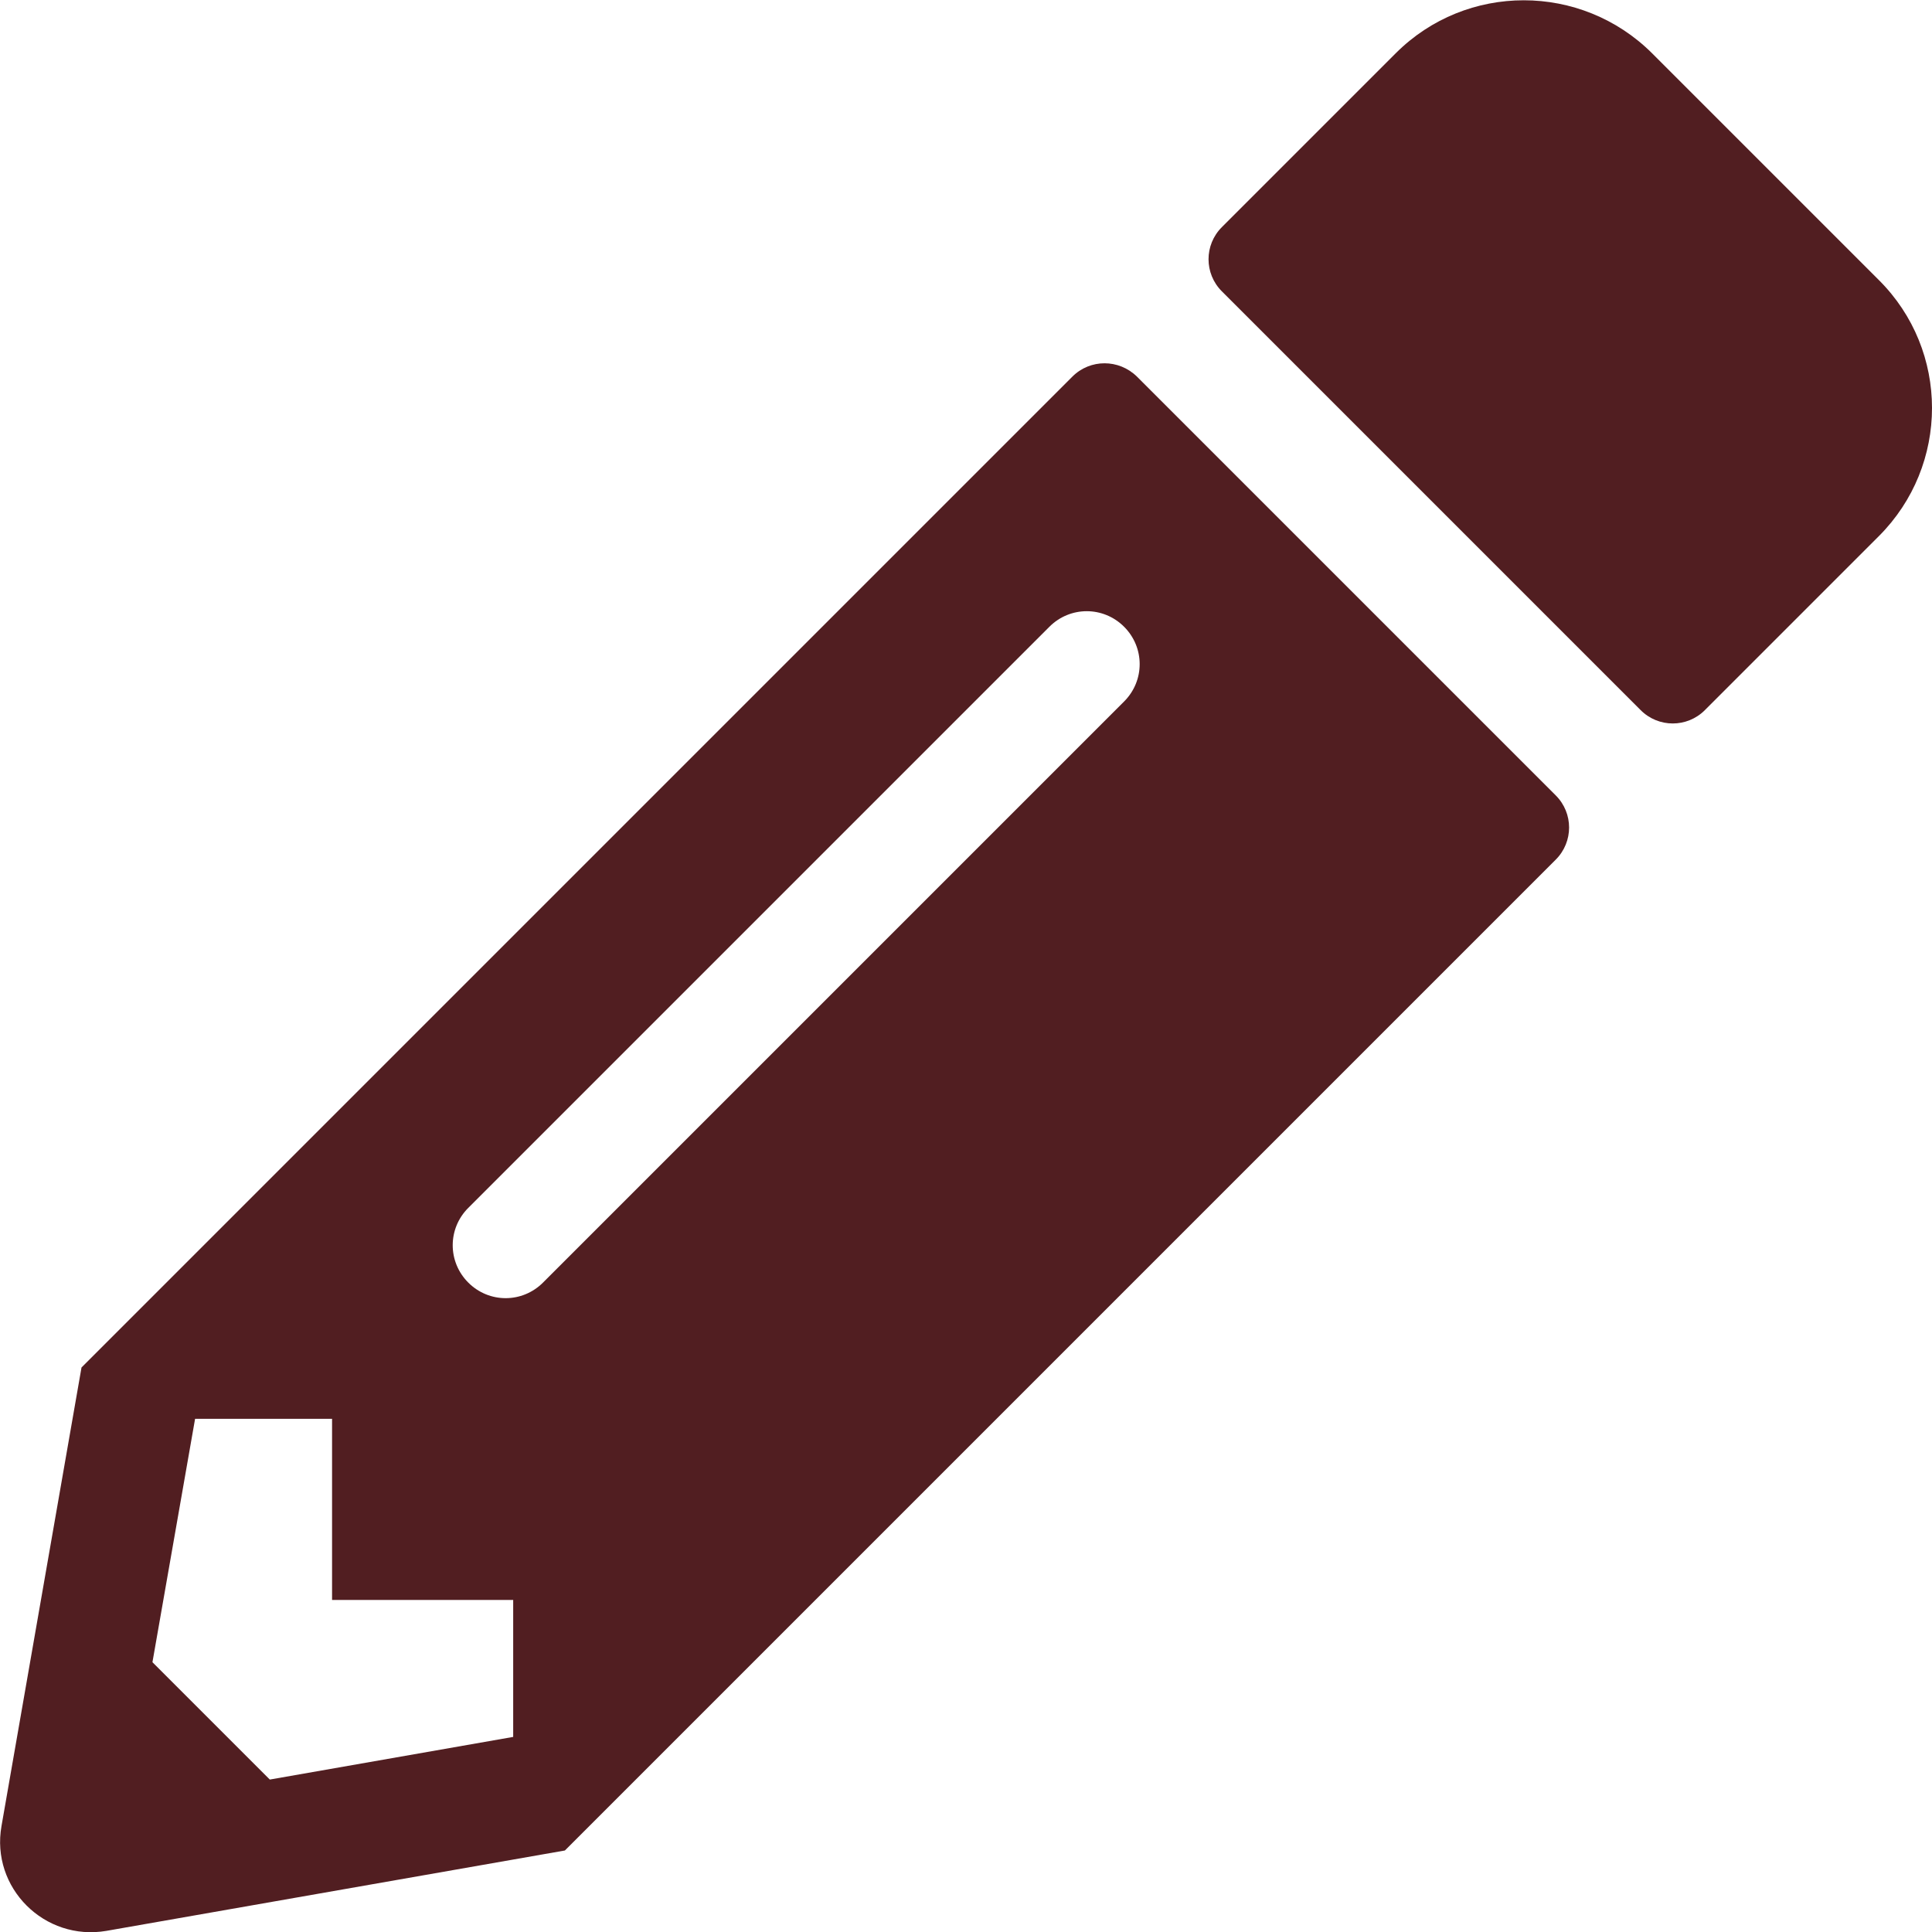
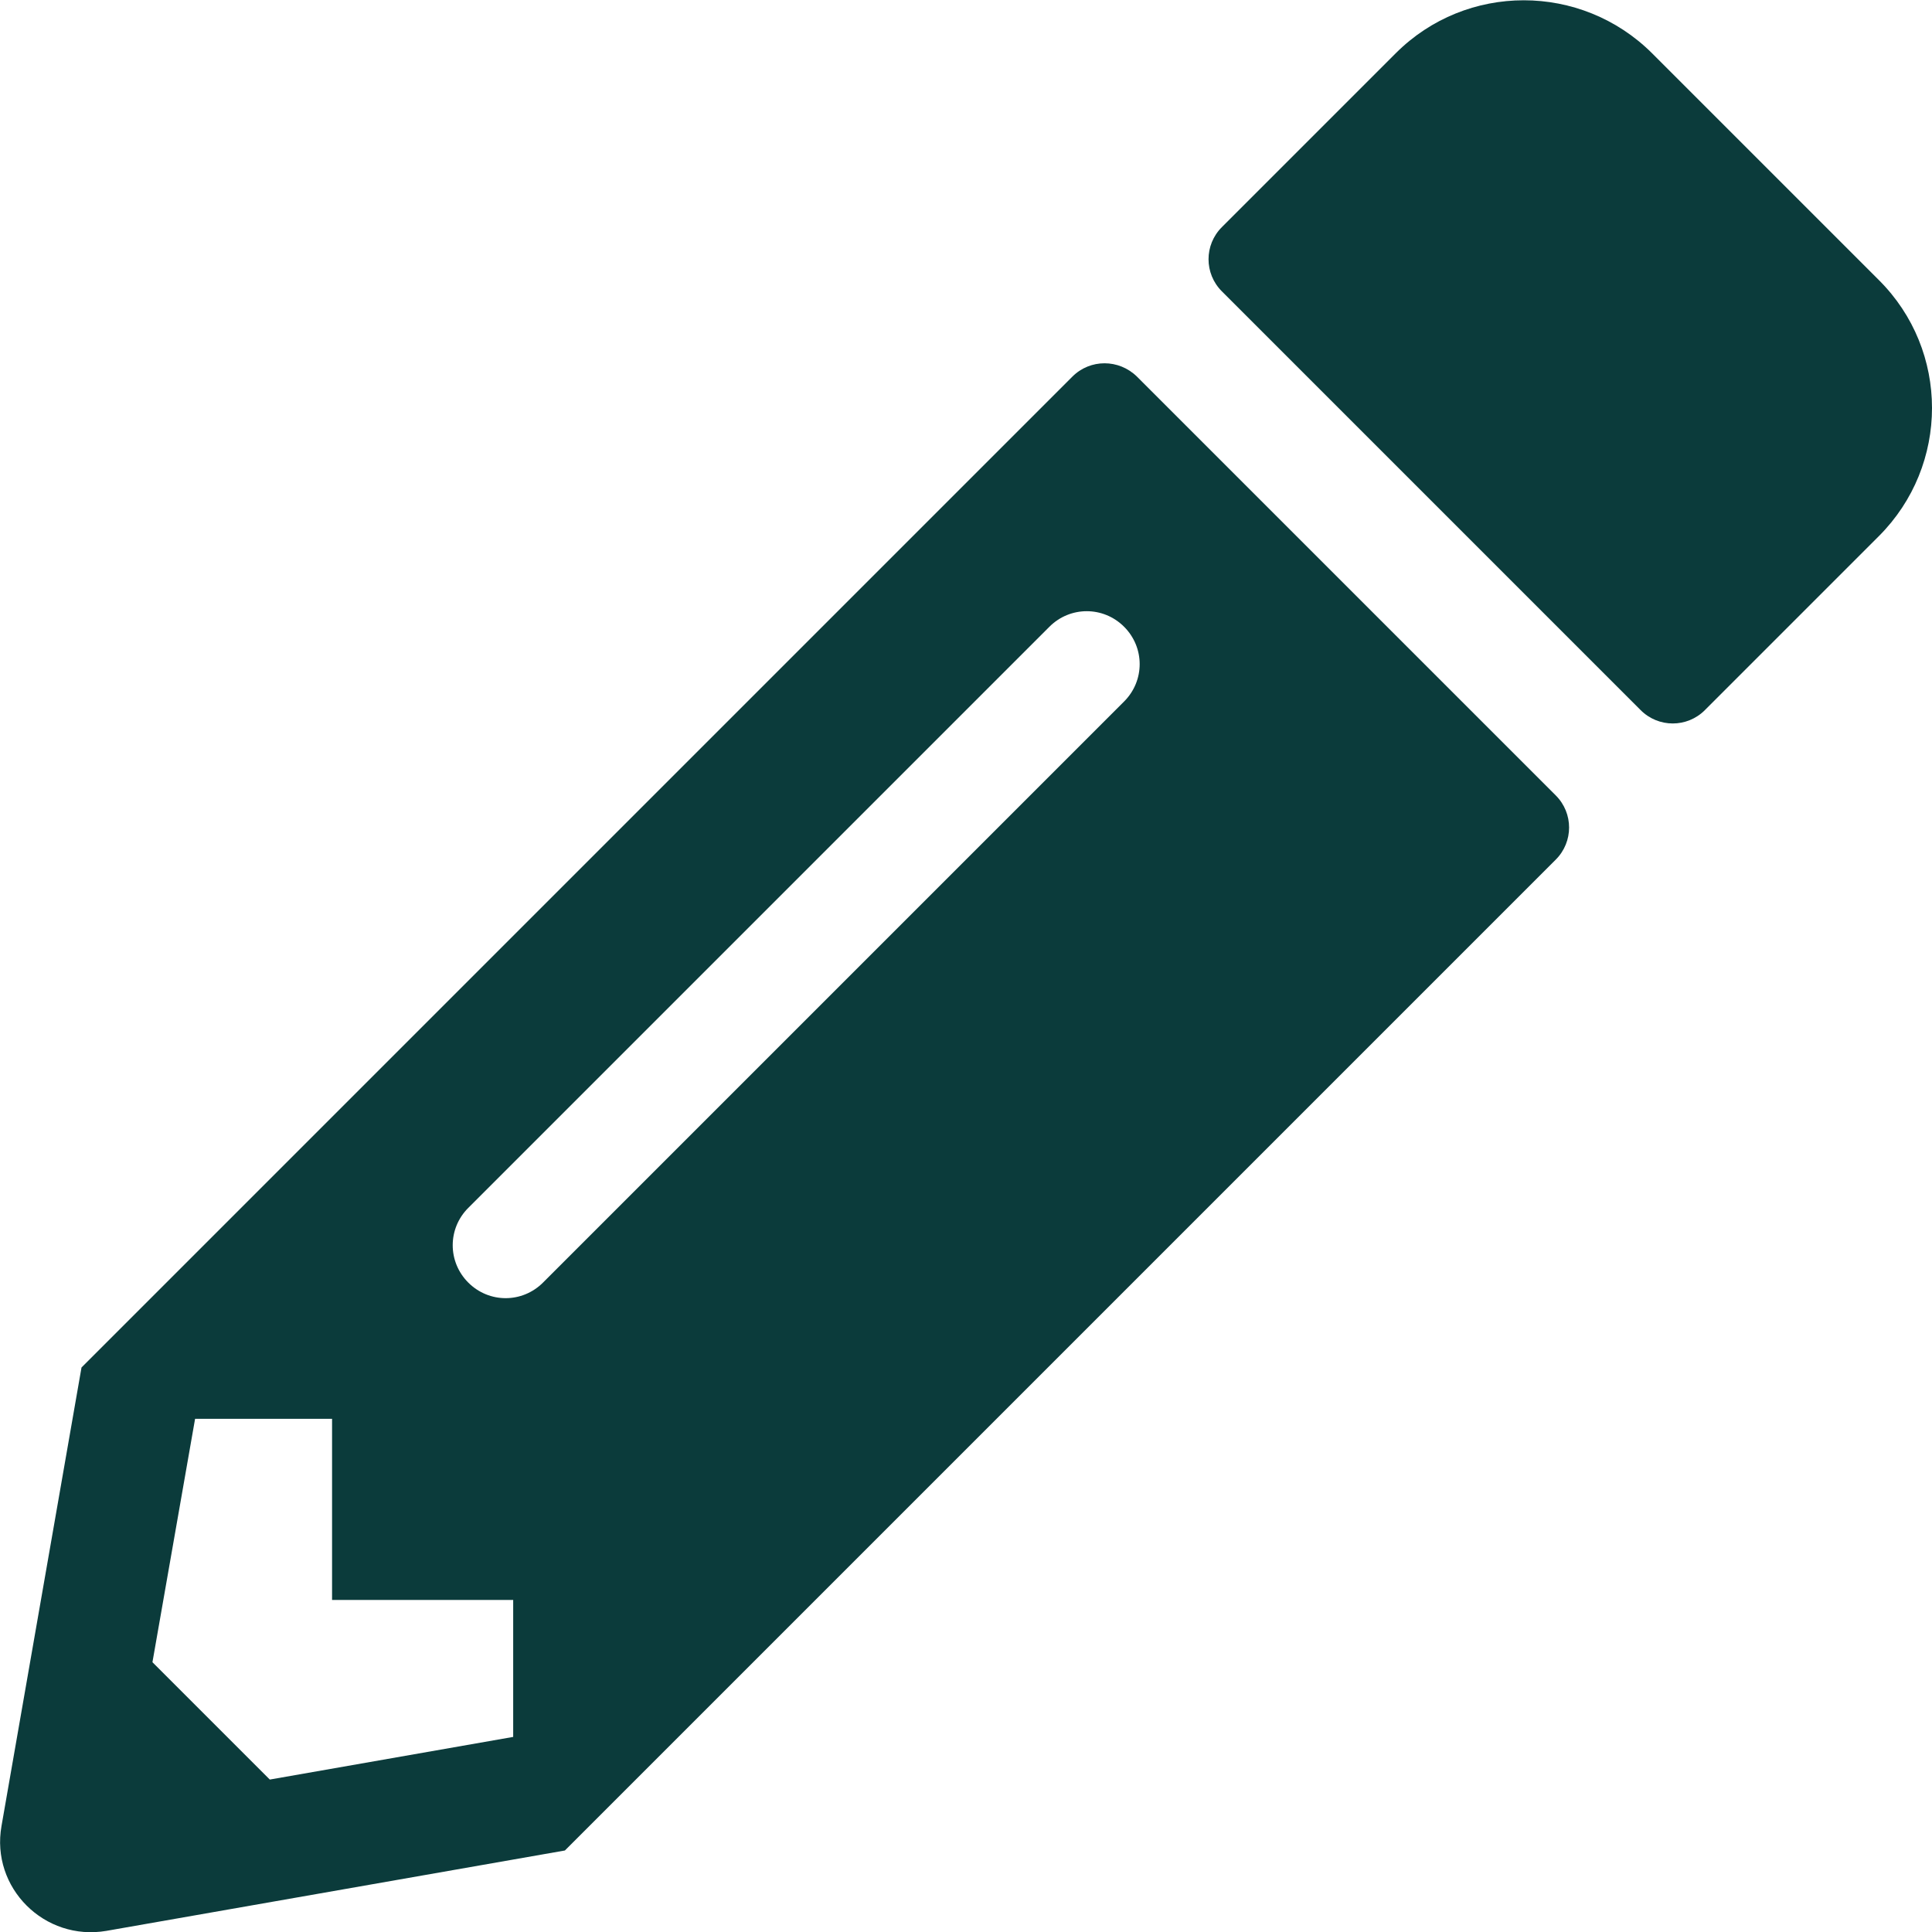
- <svg xmlns="http://www.w3.org/2000/svg" viewBox="0 0 512 512" fill="#511e21">
+ <svg xmlns="http://www.w3.org/2000/svg" viewBox="0 0 512 512" fill="#0b3b3b">
  <path d="M497.9 142.1l-46.1 46.1c-4.7 4.7-12.3 4.7-17 0l-111-111c-4.7-4.7-4.7-12.3 0-17l46.1-46.1c18.7-18.7 49.1-18.7 67.9 0l60.1 60.1c18.8 18.7 18.8 49.1 0 67.9zM284.2 99.8L21.6 362.4.4 483.9c-2.9 16.4 11.4 30.6 27.8 27.8l121.5-21.3 262.6-262.6c4.7-4.7 4.7-12.3 0-17l-111-111c-4.8-4.7-12.4-4.7-17.1 0zM124.1 339.9c-5.5-5.5-5.5-14.3 0-19.8l154-154c5.5-5.5 14.3-5.5 19.8 0s5.5 14.3 0 19.8l-154 154c-5.5 5.5-14.3 5.5-19.8 0zM88 424h48v36.3l-64.5 11.3-31.1-31.1L51.7 376H88v48z" />
</svg>
